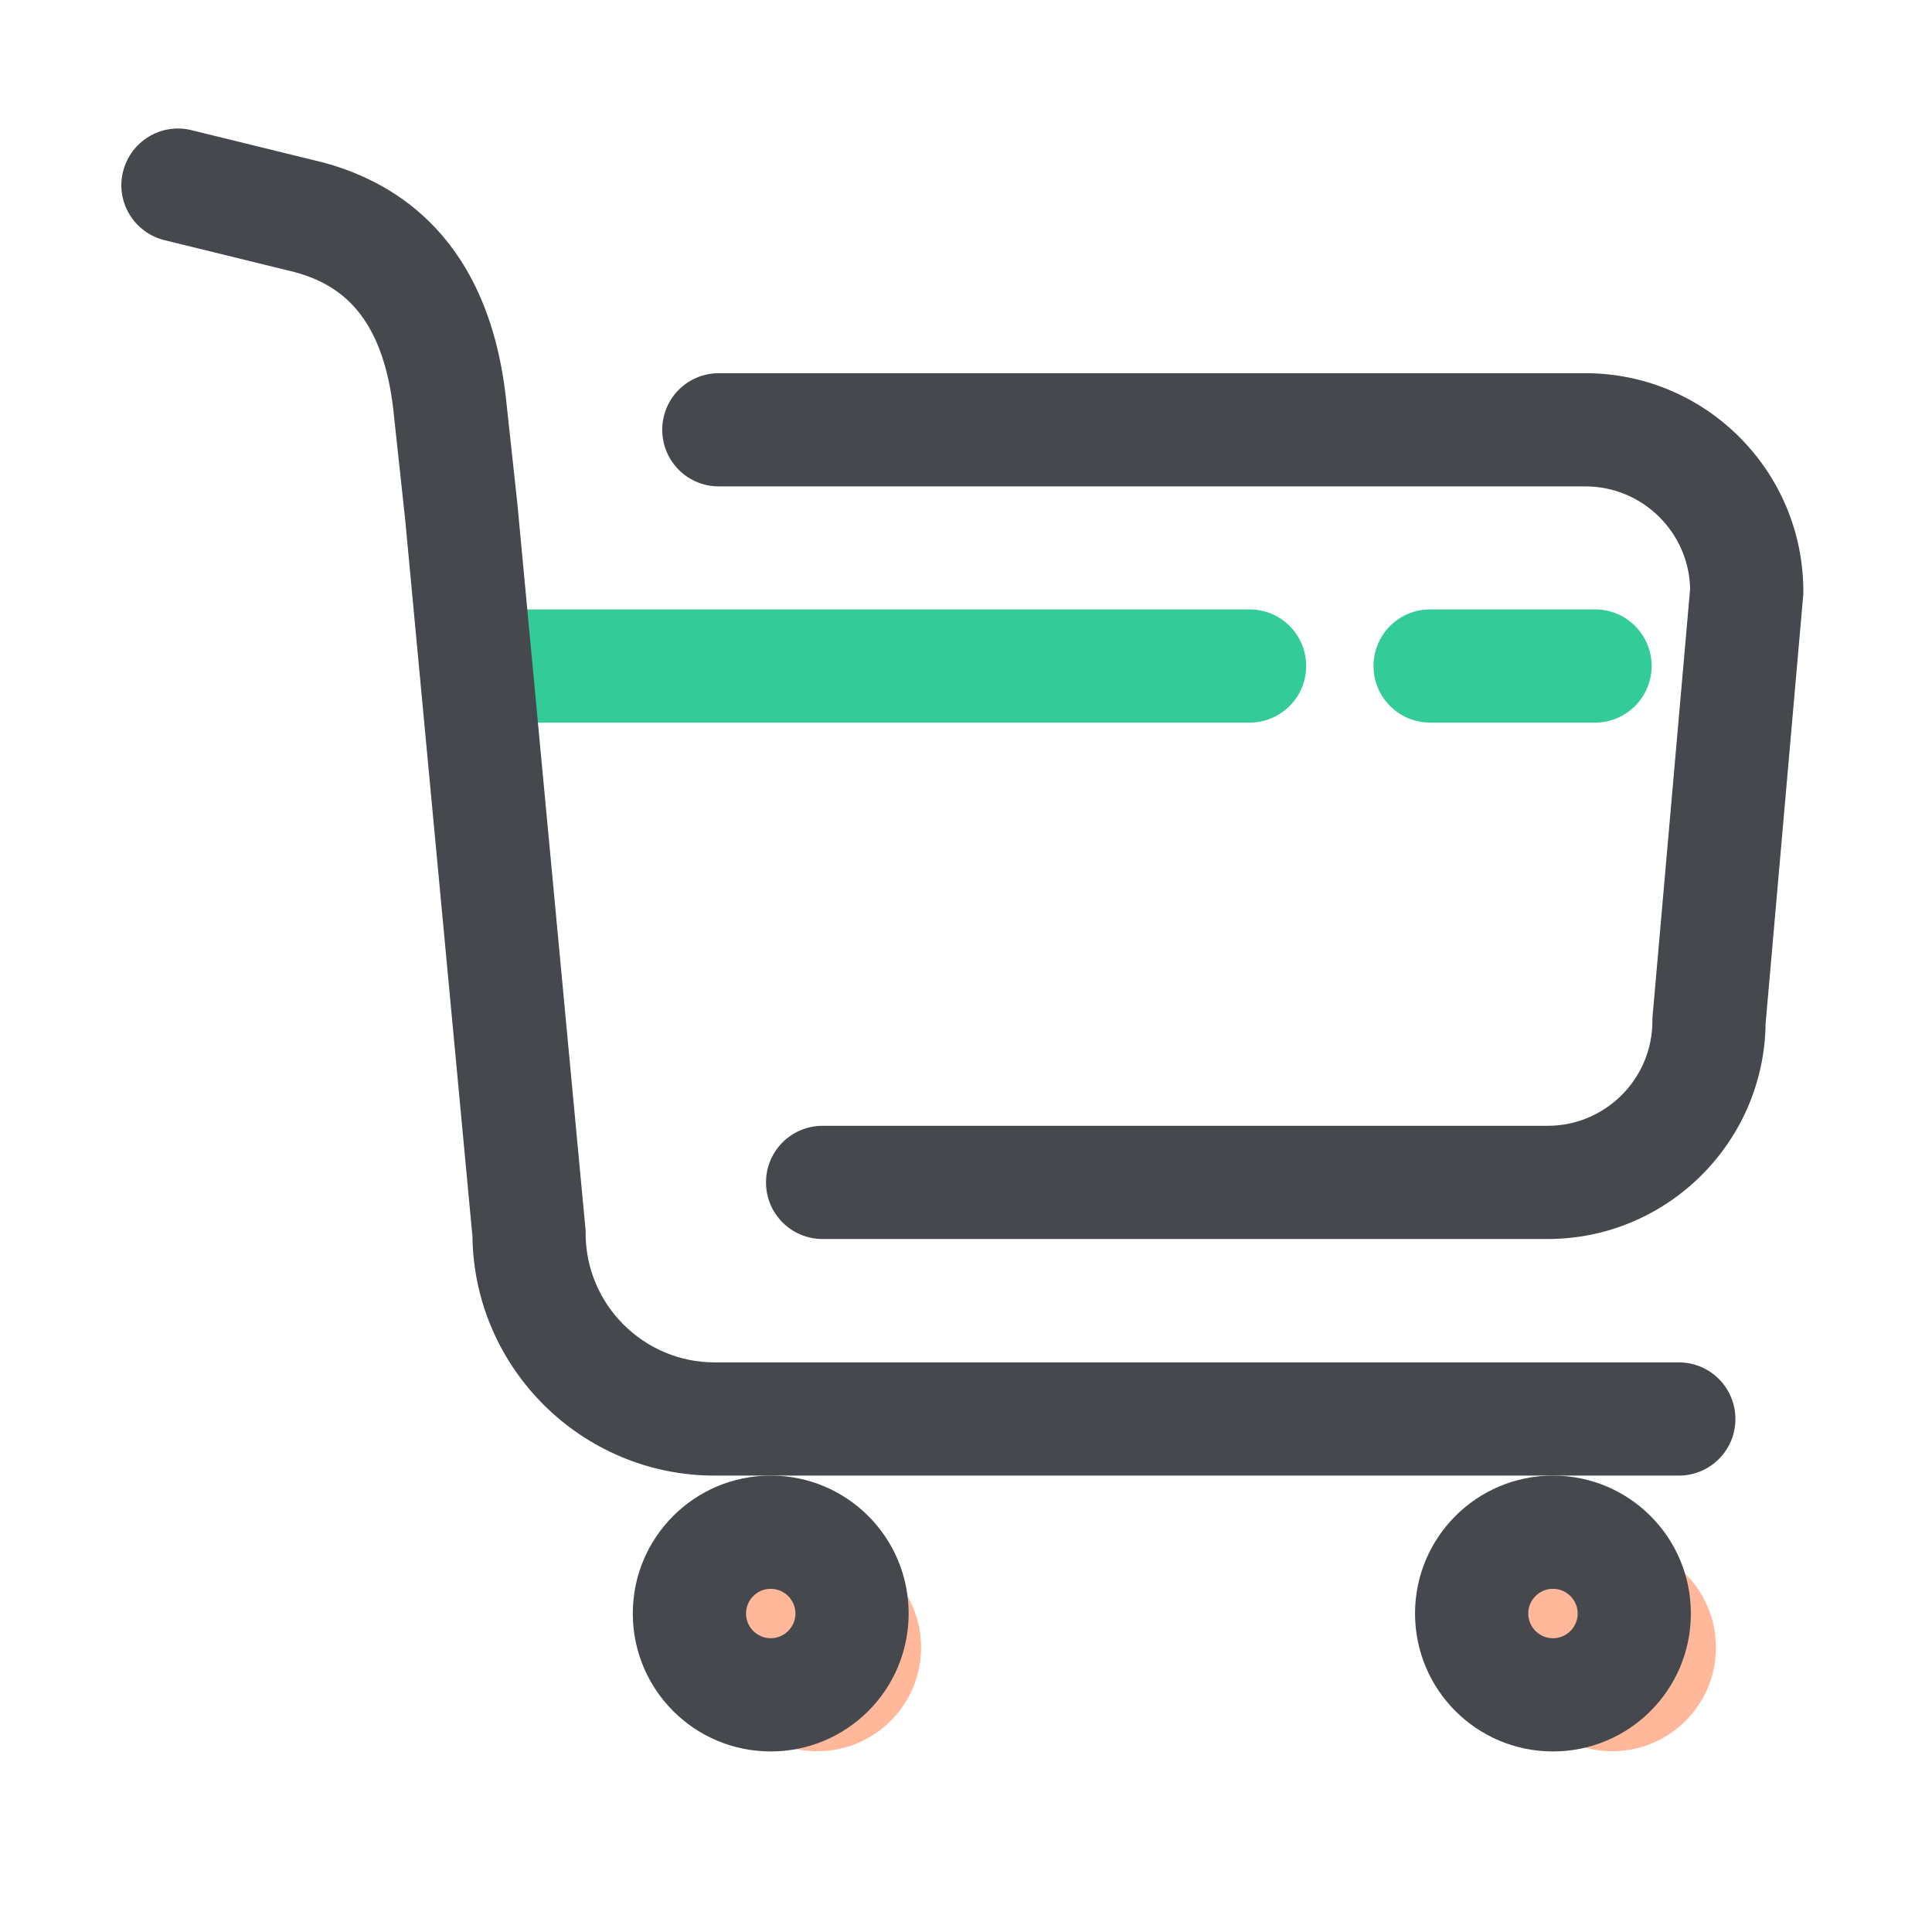
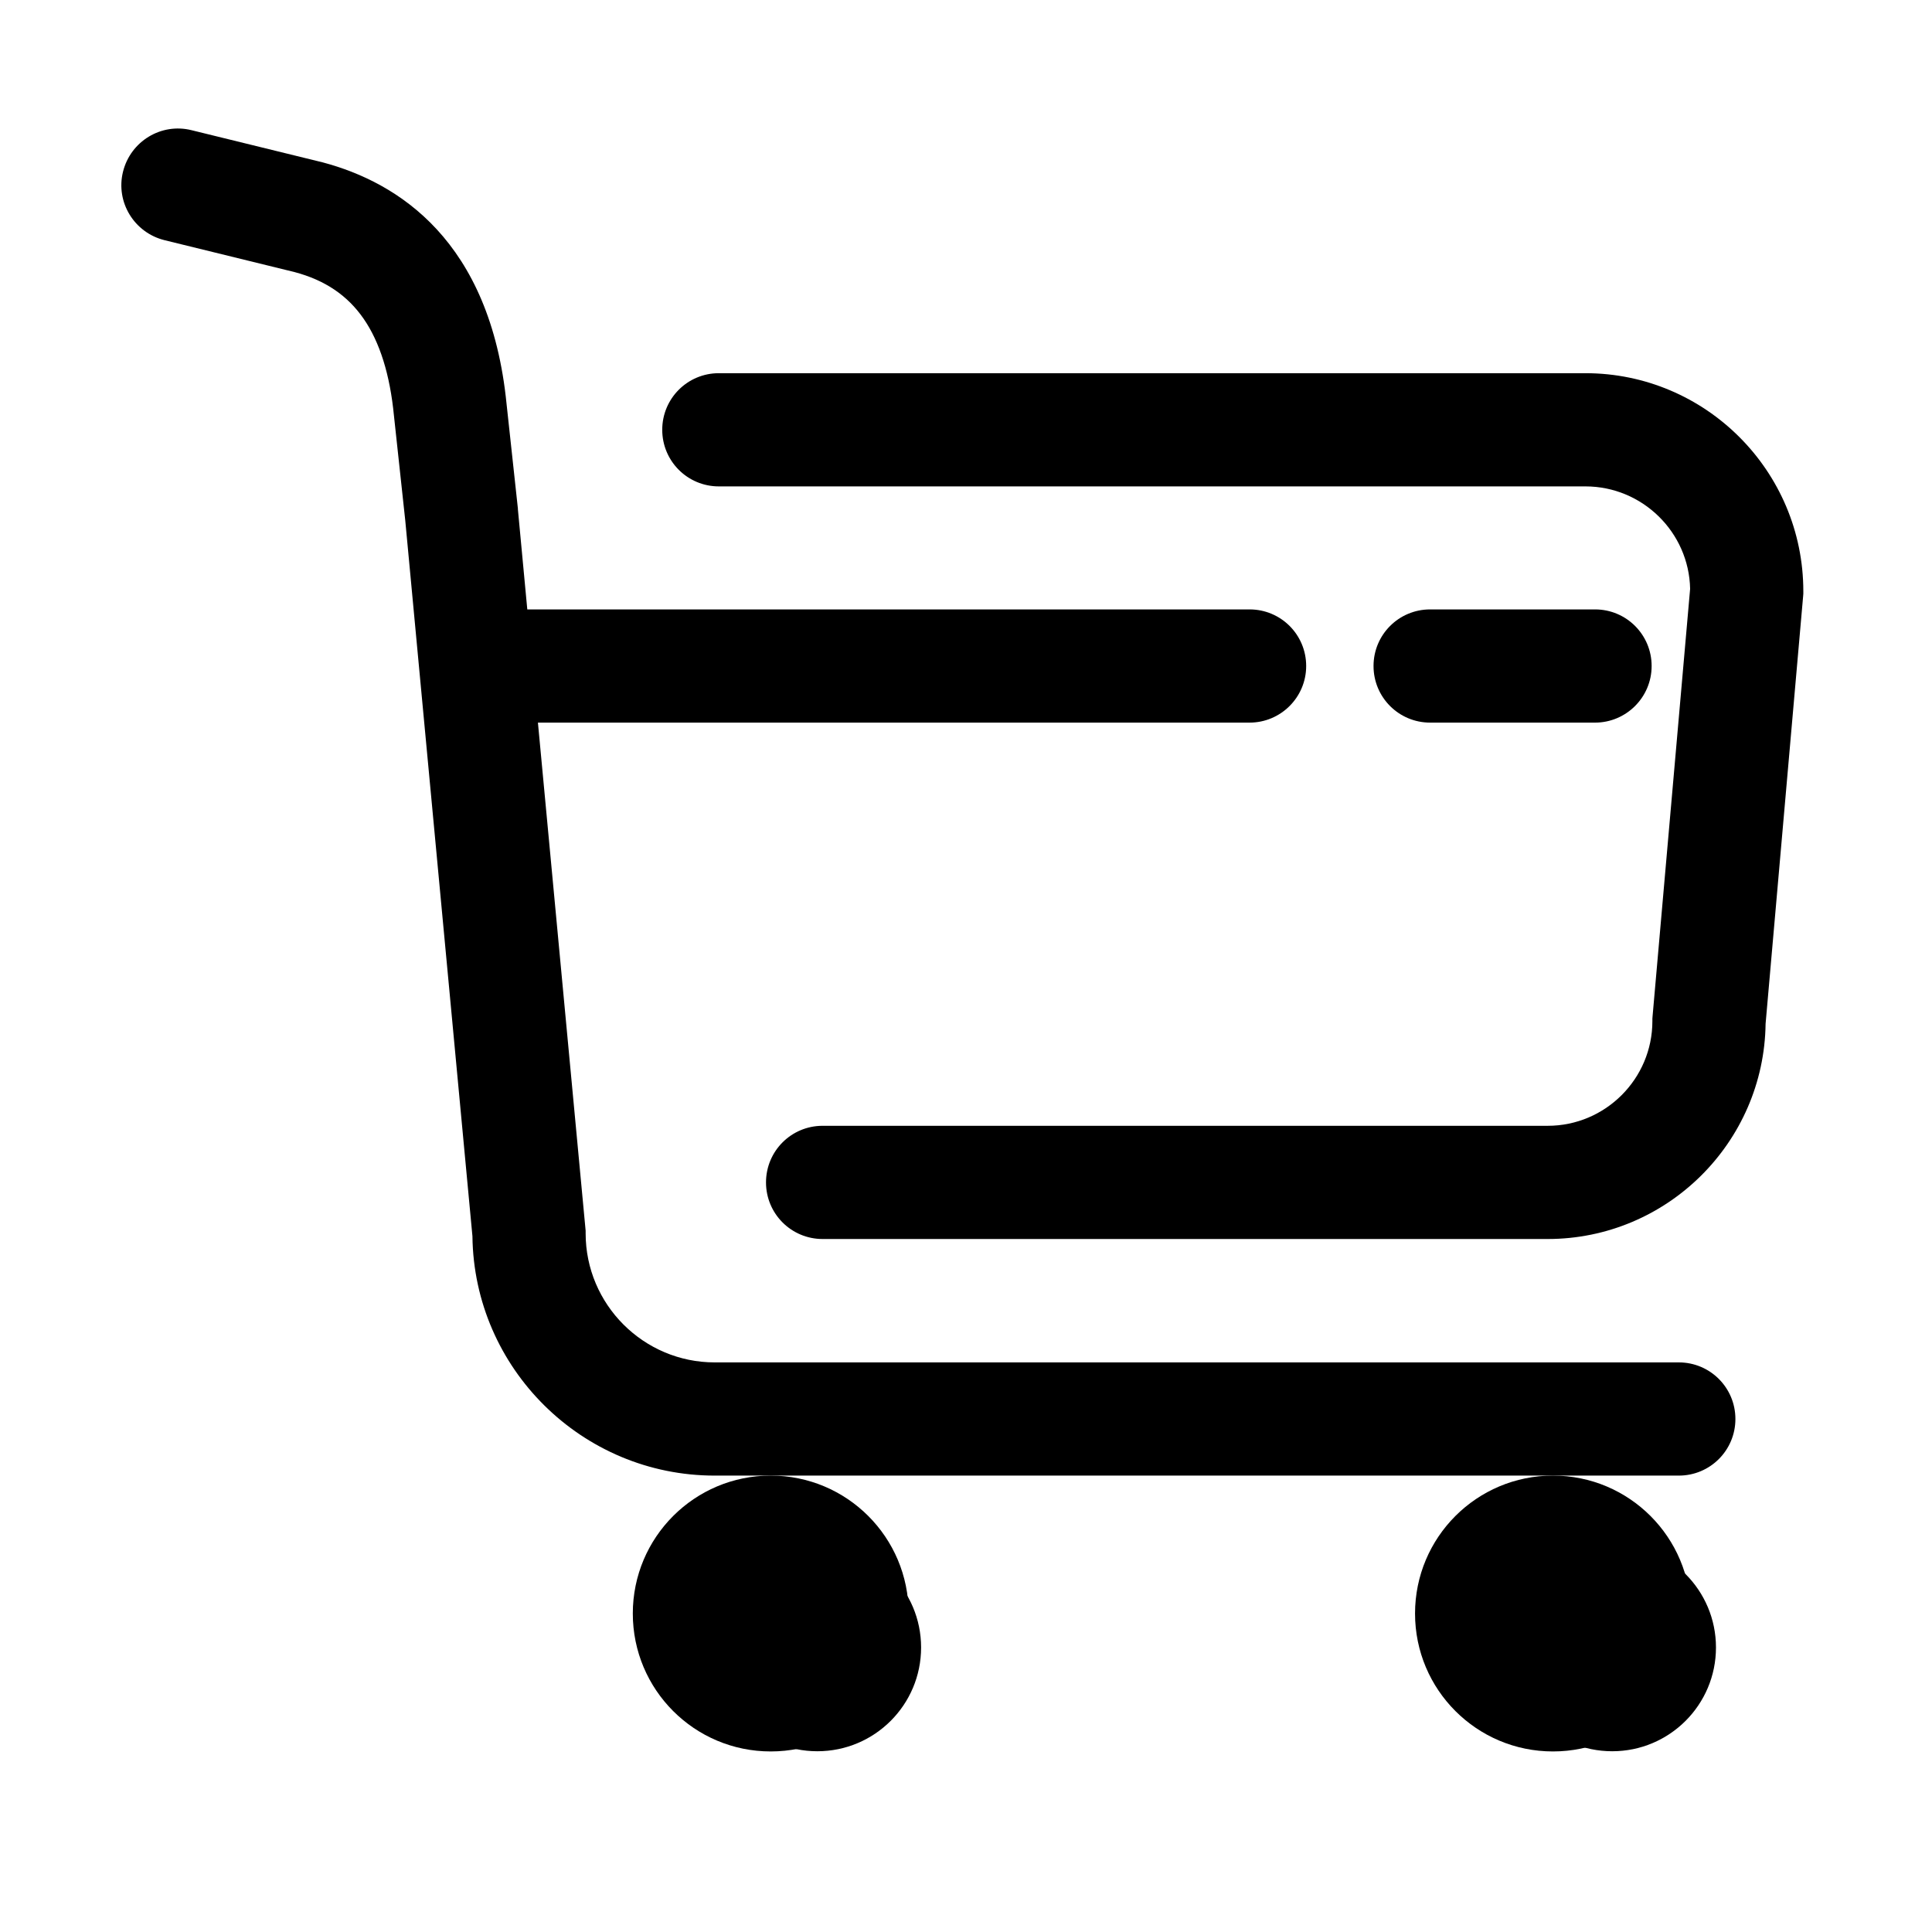
<svg xmlns="http://www.w3.org/2000/svg" width="800px" height="800px" viewBox="0 0 1024 1024" class="icon" version="1.1">
-   <path d="M845.4 383H758c-16.6 0-30-13.4-30-30s13.4-30 30-30h87.4c16.6 0 30 13.4 30 30s-13.5 30-30 30zM662.3 383H263.1c-16.6 0-30-13.4-30-30s13.4-30 30-30h399.2c16.6 0 30 13.4 30 30s-13.5 30-30 30z" fill="#33CC99" />
-   <path d="M433.2 873.2m-55 0a55 55 0 1 0 110 0 55 55 0 1 0-110 0Z" fill="#FFB89A" />
-   <path d="M854.5 873.2m-55 0a55 55 0 1 0 110 0 55 55 0 1 0-110 0Z" fill="#FFB89A" />
-   <path d="M889.8 722.1h-511c-37.7 0-68.4-30.7-68.4-68.4v-1.4L274.5 270v-0.2-0.2l-6-55.4c-8.6-86.8-57.6-117.5-97.3-128.1L101.5 69c-16.1-4-32.3 5.9-36.3 22s5.9 32.3 22 36.3l68.9 16.9c16.2 4.3 28.1 12.4 36.6 24.7 8.6 12.4 14 29.7 16.1 51.4l6 55.6 35.6 379.3c0.8 70.1 58.1 126.9 128.4 126.9h511c16.6 0 30-13.4 30-30s-13.4-30-30-30z" fill="#45484C" />
-   <path d="M840.3 197.8H381c-16.6 0-30 13.4-30 30s13.4 30 30 30h459.3c30.2 0 54.9 24.3 55.5 54.3l-19.9 226.5-0.1 1.3v1.3c0 30.6-24.9 55.5-55.5 55.5H436c-16.6 0-30 13.4-30 30s13.4 30 30 30h384.3c63.2 0 114.7-51.1 115.5-114.1L955.7 316l0.1-1.3v-1.3c0-63.8-51.8-115.6-115.5-115.6z" fill="#45484C" />
-   <path d="M408.5 842.1c7.2 0 13.1 5.9 13.1 13.1s-5.9 13.1-13.1 13.1-13.1-5.9-13.1-13.1 5.9-13.1 13.1-13.1m0-60c-40.4 0-73.1 32.7-73.1 73.1s32.7 73.1 73.1 73.1 73.1-32.7 73.1-73.1-32.7-73.1-73.1-73.1zM823.1 842.1c7.2 0 13.1 5.9 13.1 13.1s-5.9 13.1-13.1 13.1-13.1-5.9-13.1-13.1 5.9-13.1 13.1-13.1m0-60c-40.4 0-73.1 32.7-73.1 73.1s32.7 73.1 73.1 73.1 73.1-32.7 73.1-73.1-32.7-73.1-73.1-73.1z" fill="#45484C" />
+   <path d="M845.4 383H758c-16.6 0-30-13.4-30-30s13.4-30 30-30h87.4c16.6 0 30 13.4 30 30s-13.5 30-30 30zM662.3 383H263.1c-16.6 0-30-13.4-30-30s13.4-30 30-30h399.2c16.6 0 30 13.4 30 30s-13.5 30-30 30z" fill="#000000" />
+   <path d="M433.2 873.2m-55 0a55 55 0 1 0 110 0 55 55 0 1 0-110 0Z" fill="#000000" />
+   <path d="M854.5 873.2m-55 0a55 55 0 1 0 110 0 55 55 0 1 0-110 0Z" fill="#000000" />
+   <path d="M889.8 722.1h-511c-37.7 0-68.4-30.7-68.4-68.4v-1.4L274.5 270v-0.2-0.2l-6-55.4c-8.6-86.8-57.6-117.5-97.3-128.1L101.5 69c-16.1-4-32.3 5.9-36.3 22s5.9 32.3 22 36.3l68.9 16.9c16.2 4.3 28.1 12.4 36.6 24.7 8.6 12.4 14 29.7 16.1 51.4l6 55.6 35.6 379.3c0.8 70.1 58.1 126.9 128.4 126.9h511c16.6 0 30-13.4 30-30s-13.4-30-30-30z" fill="#000000" />
+   <path d="M840.3 197.8H381c-16.6 0-30 13.4-30 30s13.4 30 30 30h459.3c30.2 0 54.9 24.3 55.5 54.3l-19.9 226.5-0.1 1.3v1.3c0 30.6-24.9 55.5-55.5 55.5H436c-16.6 0-30 13.4-30 30s13.4 30 30 30h384.3c63.2 0 114.7-51.1 115.5-114.1L955.7 316l0.1-1.3v-1.3c0-63.8-51.8-115.6-115.5-115.6z" fill="#000000" />
+   <path d="M408.5 842.1c7.2 0 13.1 5.9 13.1 13.1s-5.9 13.1-13.1 13.1-13.1-5.9-13.1-13.1 5.9-13.1 13.1-13.1m0-60c-40.4 0-73.1 32.7-73.1 73.1s32.7 73.1 73.1 73.1 73.1-32.7 73.1-73.1-32.7-73.1-73.1-73.1zM823.1 842.1c7.2 0 13.1 5.9 13.1 13.1s-5.9 13.1-13.1 13.1-13.1-5.9-13.1-13.1 5.9-13.1 13.1-13.1m0-60c-40.4 0-73.1 32.7-73.1 73.1s32.7 73.1 73.1 73.1 73.1-32.7 73.1-73.1-32.7-73.1-73.1-73.1z" fill="#000000" />
</svg>
